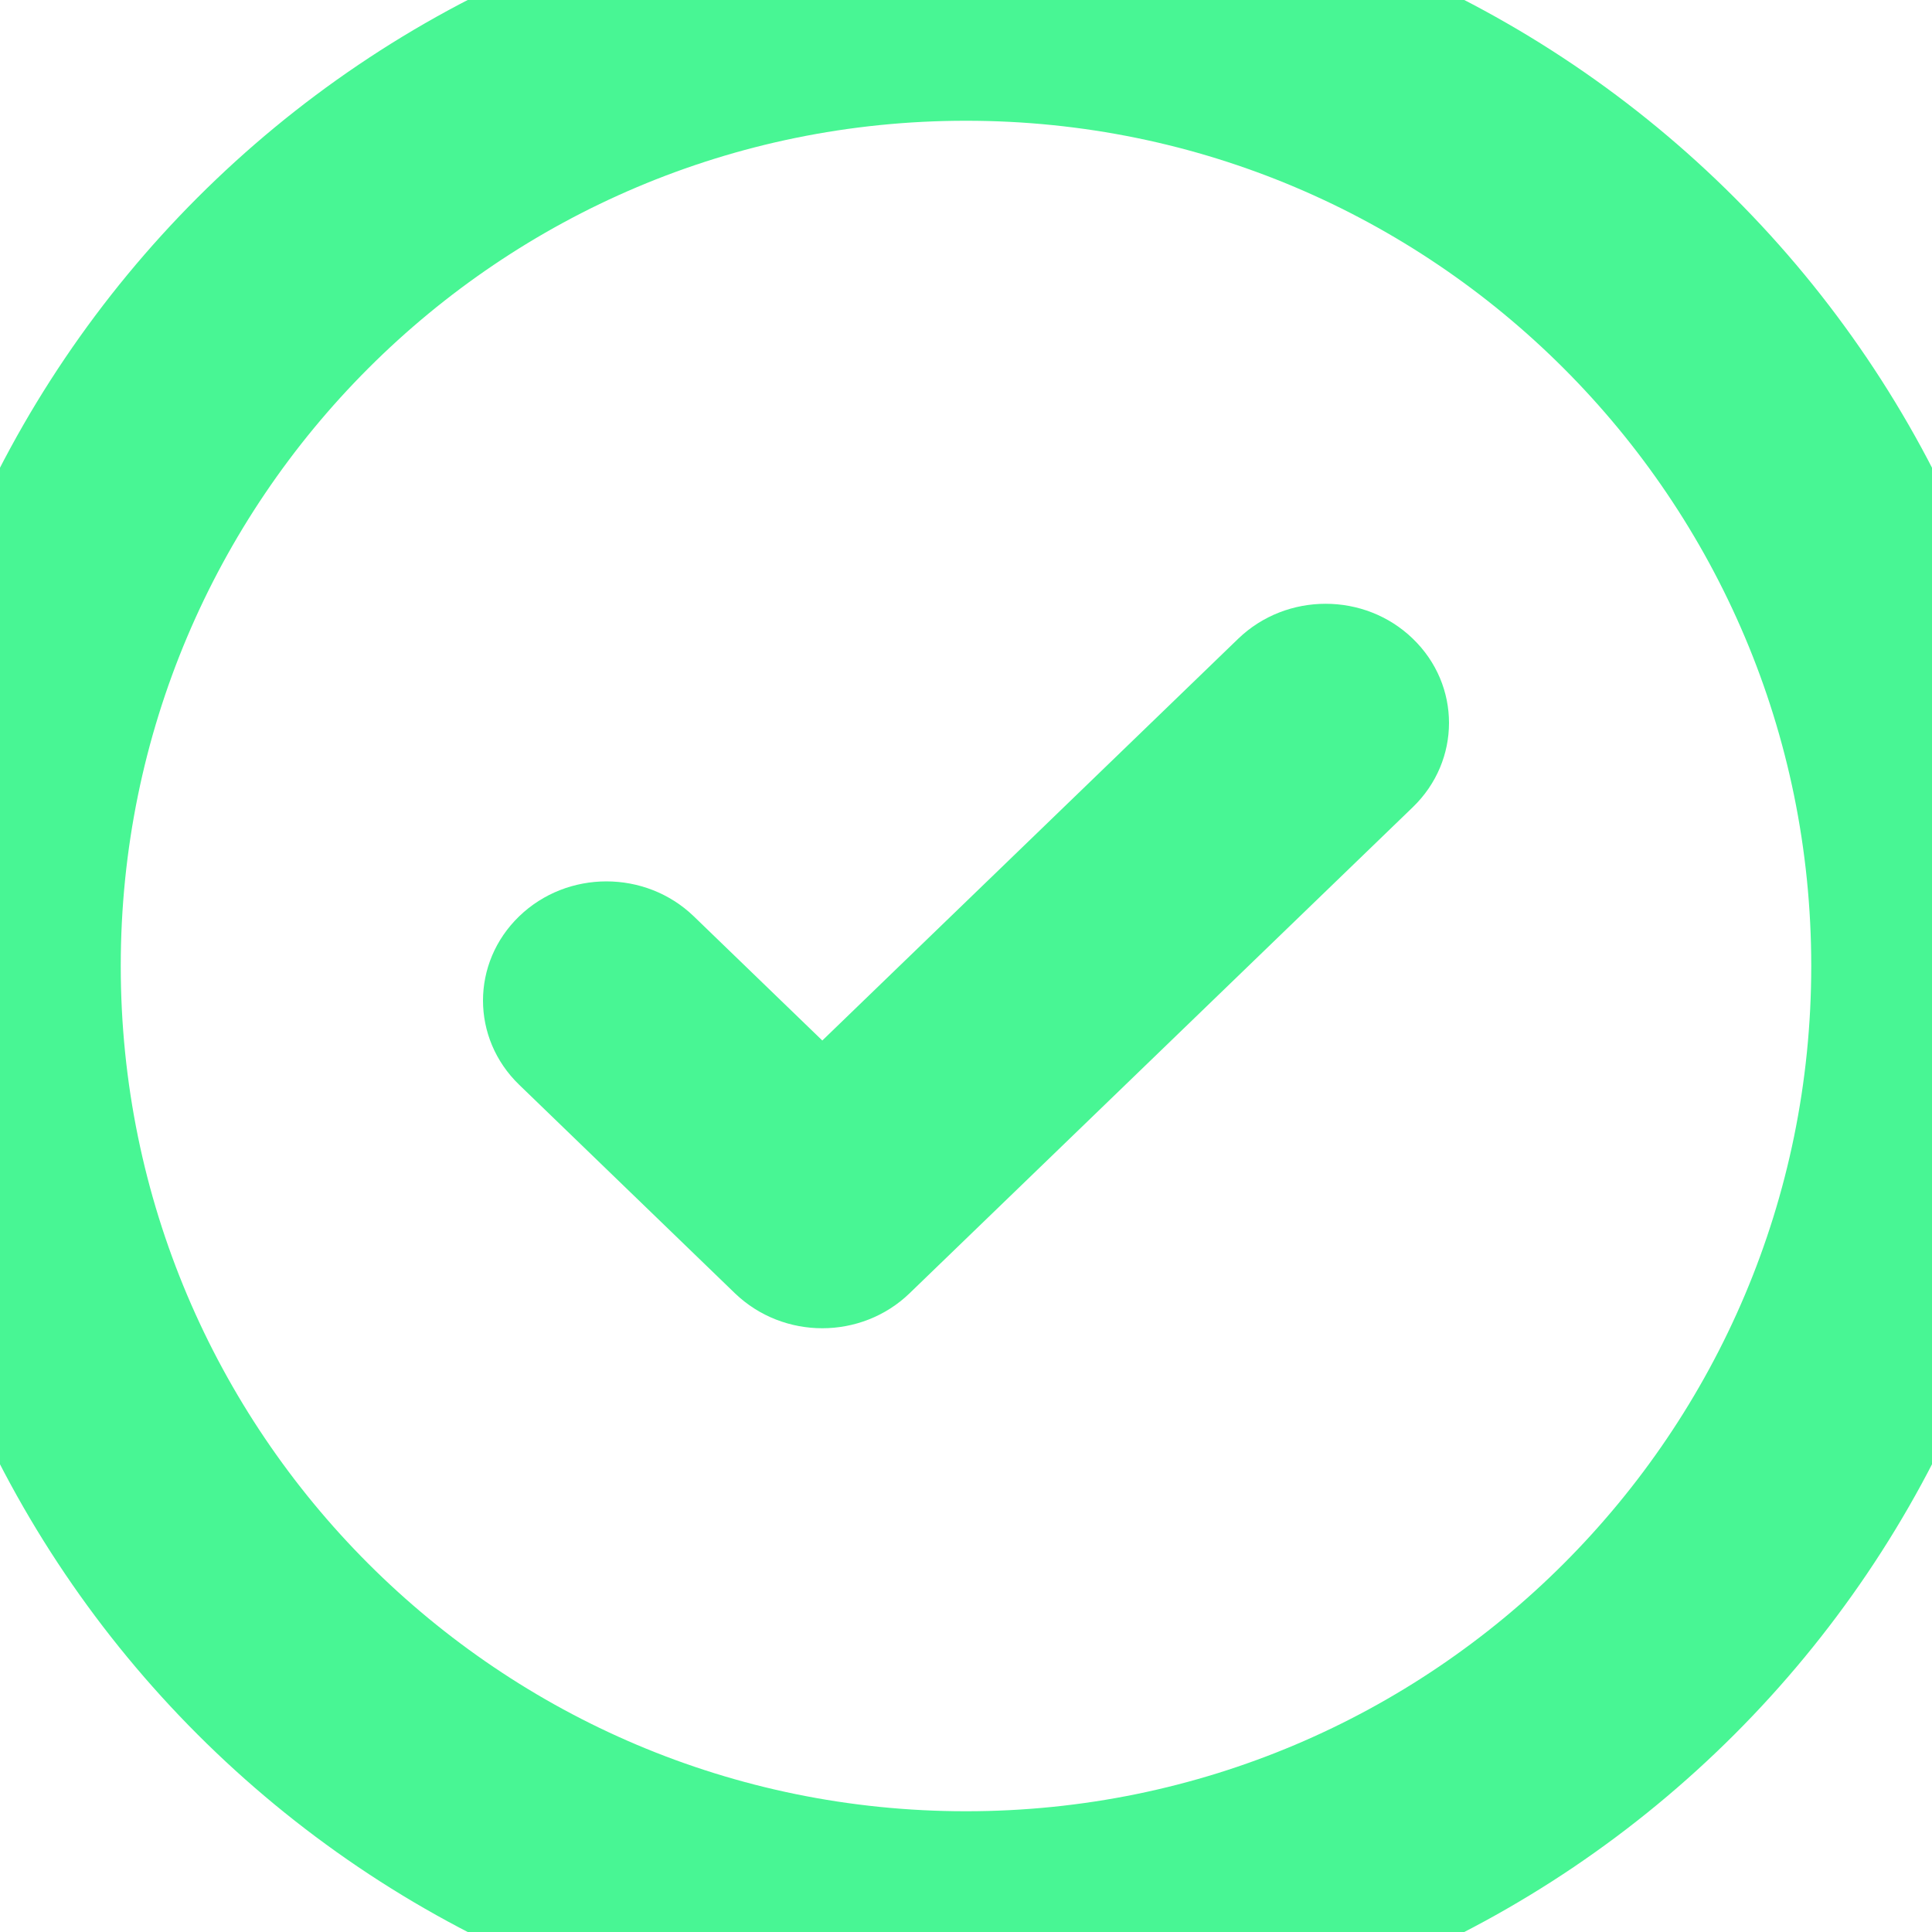
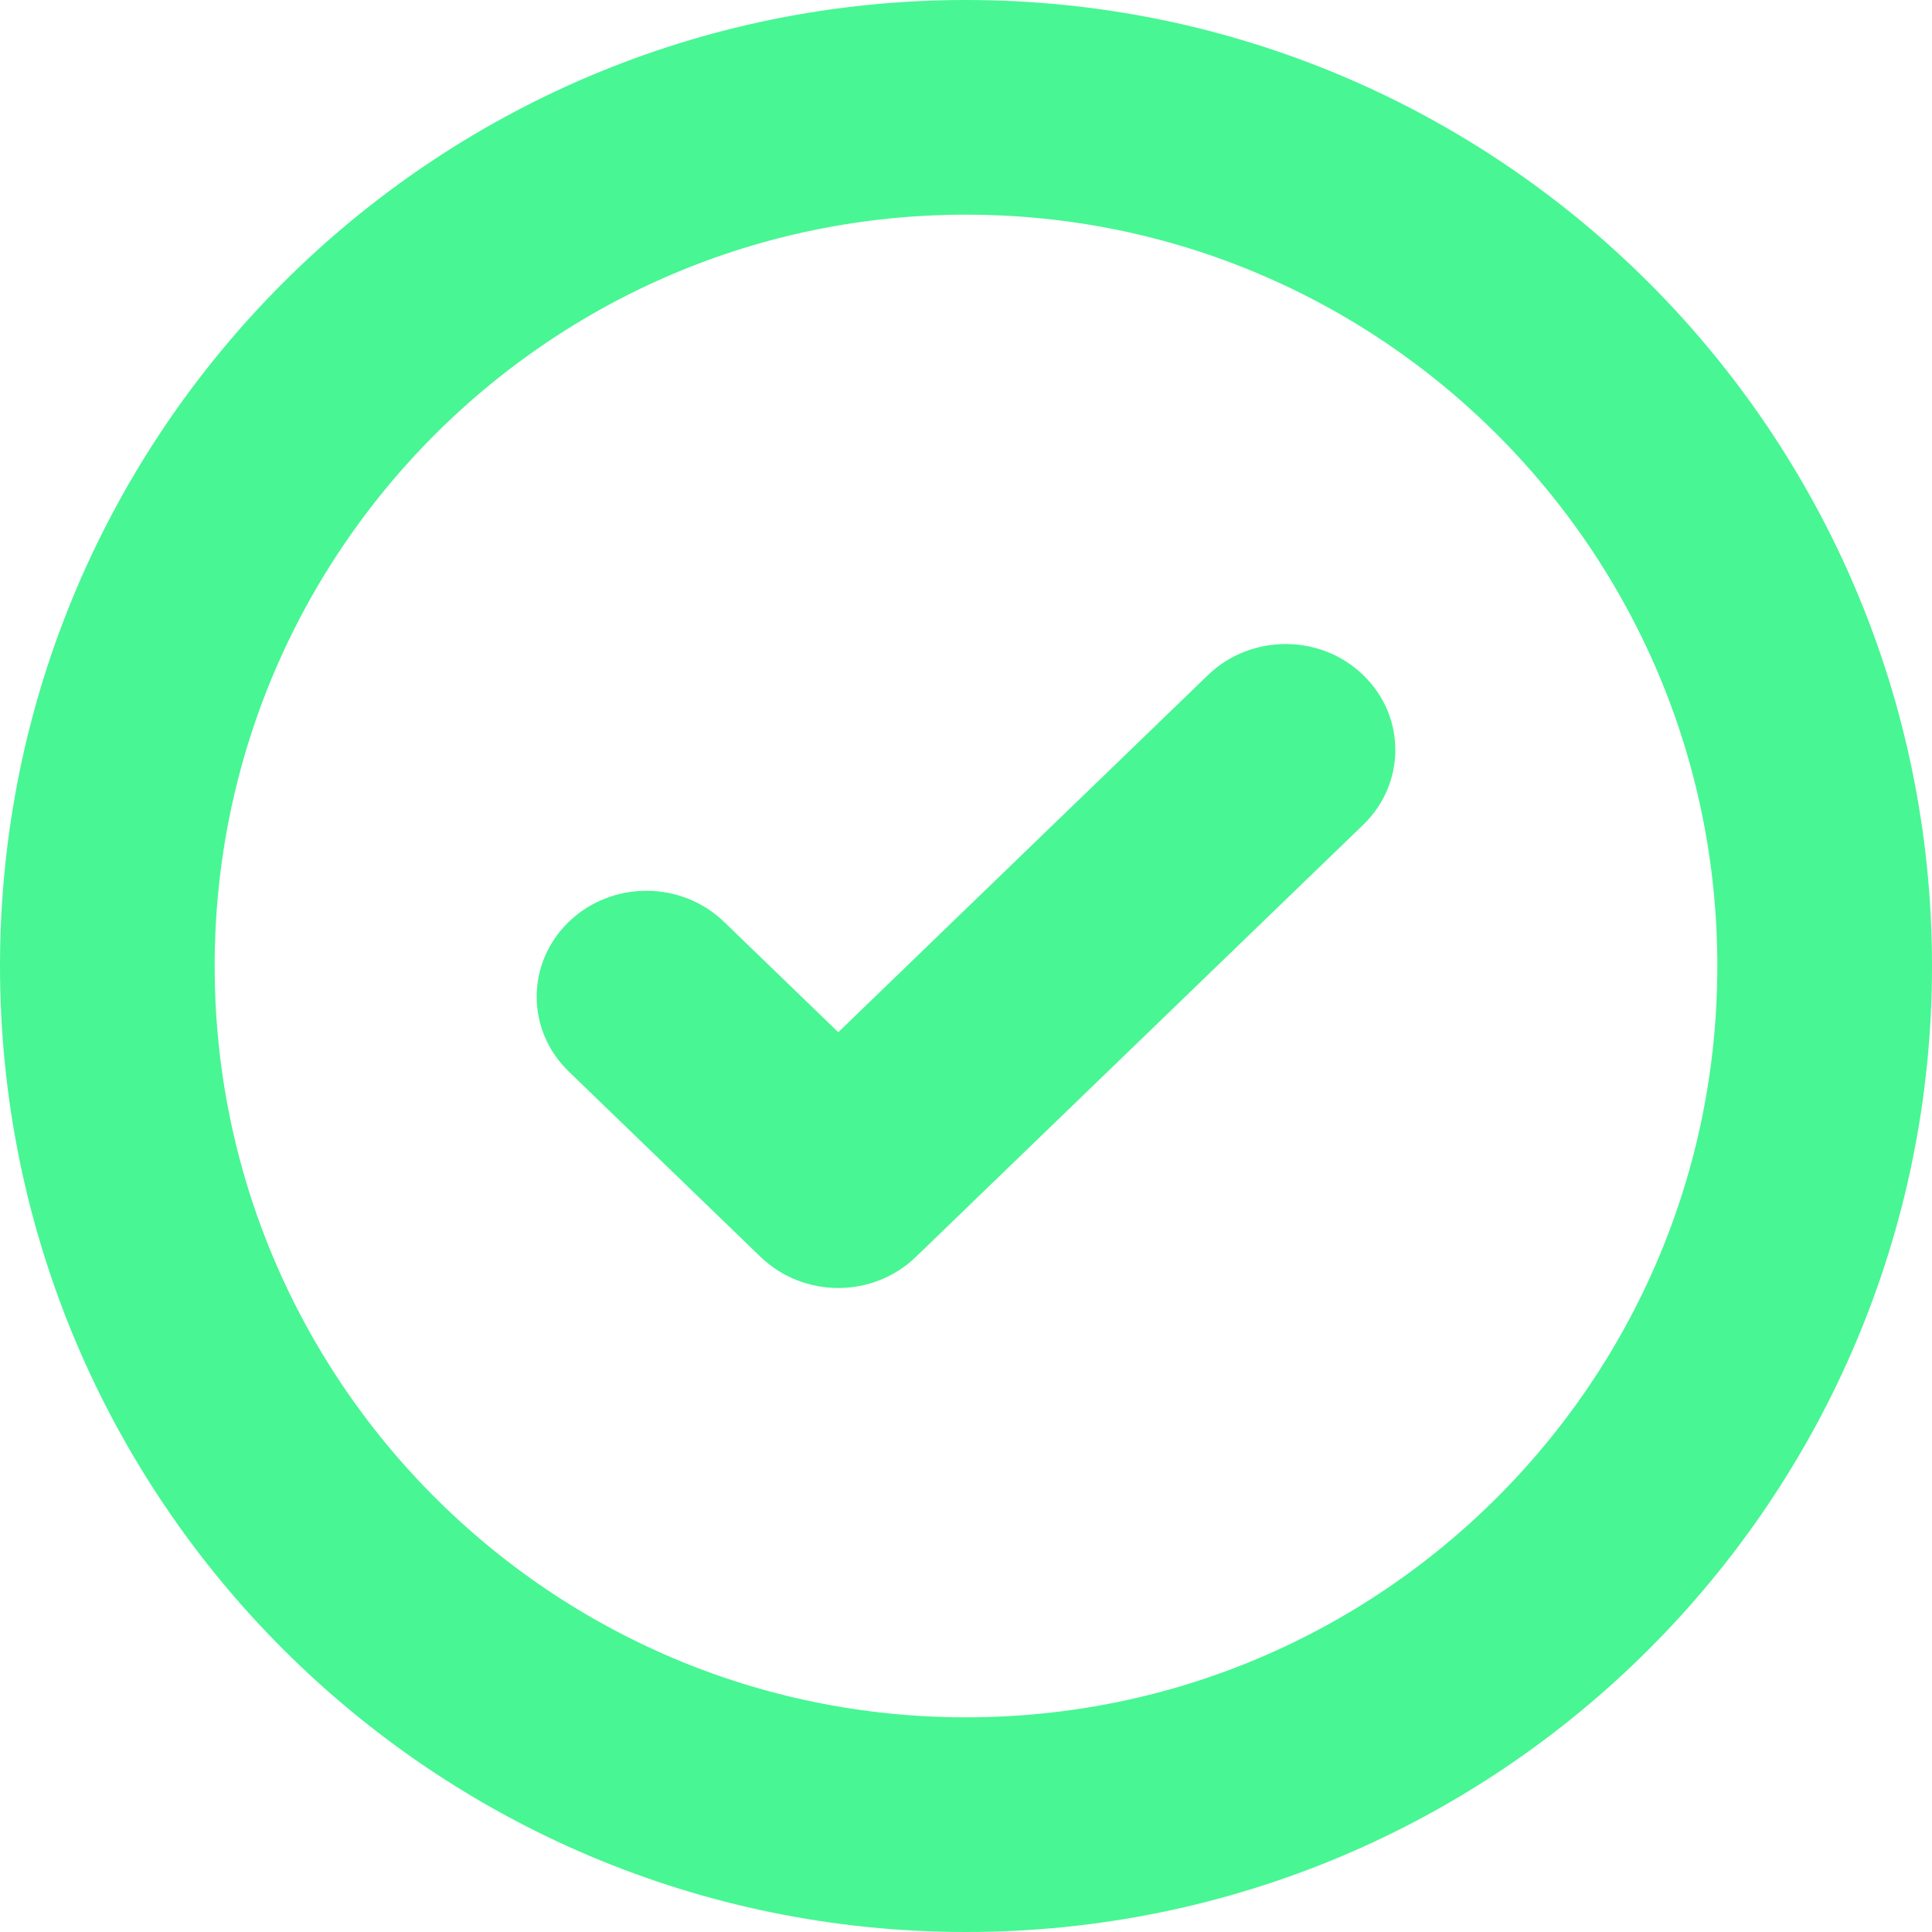
- <svg xmlns="http://www.w3.org/2000/svg" width="16px" height="16px" viewBox="0 0 16 16" version="1.1">
+ <svg xmlns="http://www.w3.org/2000/svg" width="18px" height="18px" viewBox="0 0 18 18" version="1.1">
  <g id="icon/stage/spring/complete" stroke="none" stroke-width="1" fill="none" fill-rule="evenodd">
-     <circle id="Oval" stroke="#48F694" stroke-width="2" transform="translate(8, 8) rotate(-270) translate(-8, -8) " cx="8" cy="8" r="8" />
-     <path d="M6.81,11 C6.548,11 6.287,10.903 6.087,10.711 L4.3,8.984 C3.9,8.598 3.9,7.974 4.3,7.588 C4.699,7.203 5.345,7.203 5.745,7.588 L6.81,8.617 L10.255,5.289 C10.655,4.904 11.302,4.904 11.7,5.289 C12.1,5.674 12.1,6.299 11.7,6.685 L7.532,10.711 C7.333,10.903 7.071,11 6.81,11" id="Path" fill="#48F694" />
+     <circle id="Oval" stroke="#48F694" stroke-width="2" transform="translate(9, 9) rotate(-270) translate(-9, -9) " cx="9" cy="9" r="8" />
+     <path d="M7.81,12 C7.548,12 7.287,11.903 7.087,11.711 L5.3,9.984 C4.9,9.598 4.9,8.974 5.3,8.588 C5.699,8.203 6.345,8.203 6.745,8.588 L7.81,9.617 L11.255,6.289 C11.655,5.904 12.302,5.904 12.7,6.289 C13.1,6.674 13.1,7.299 12.7,7.685 L8.532,11.711 C8.333,11.903 8.071,12 7.81,12" id="Path" fill="#48F694" />
  </g>
</svg>
